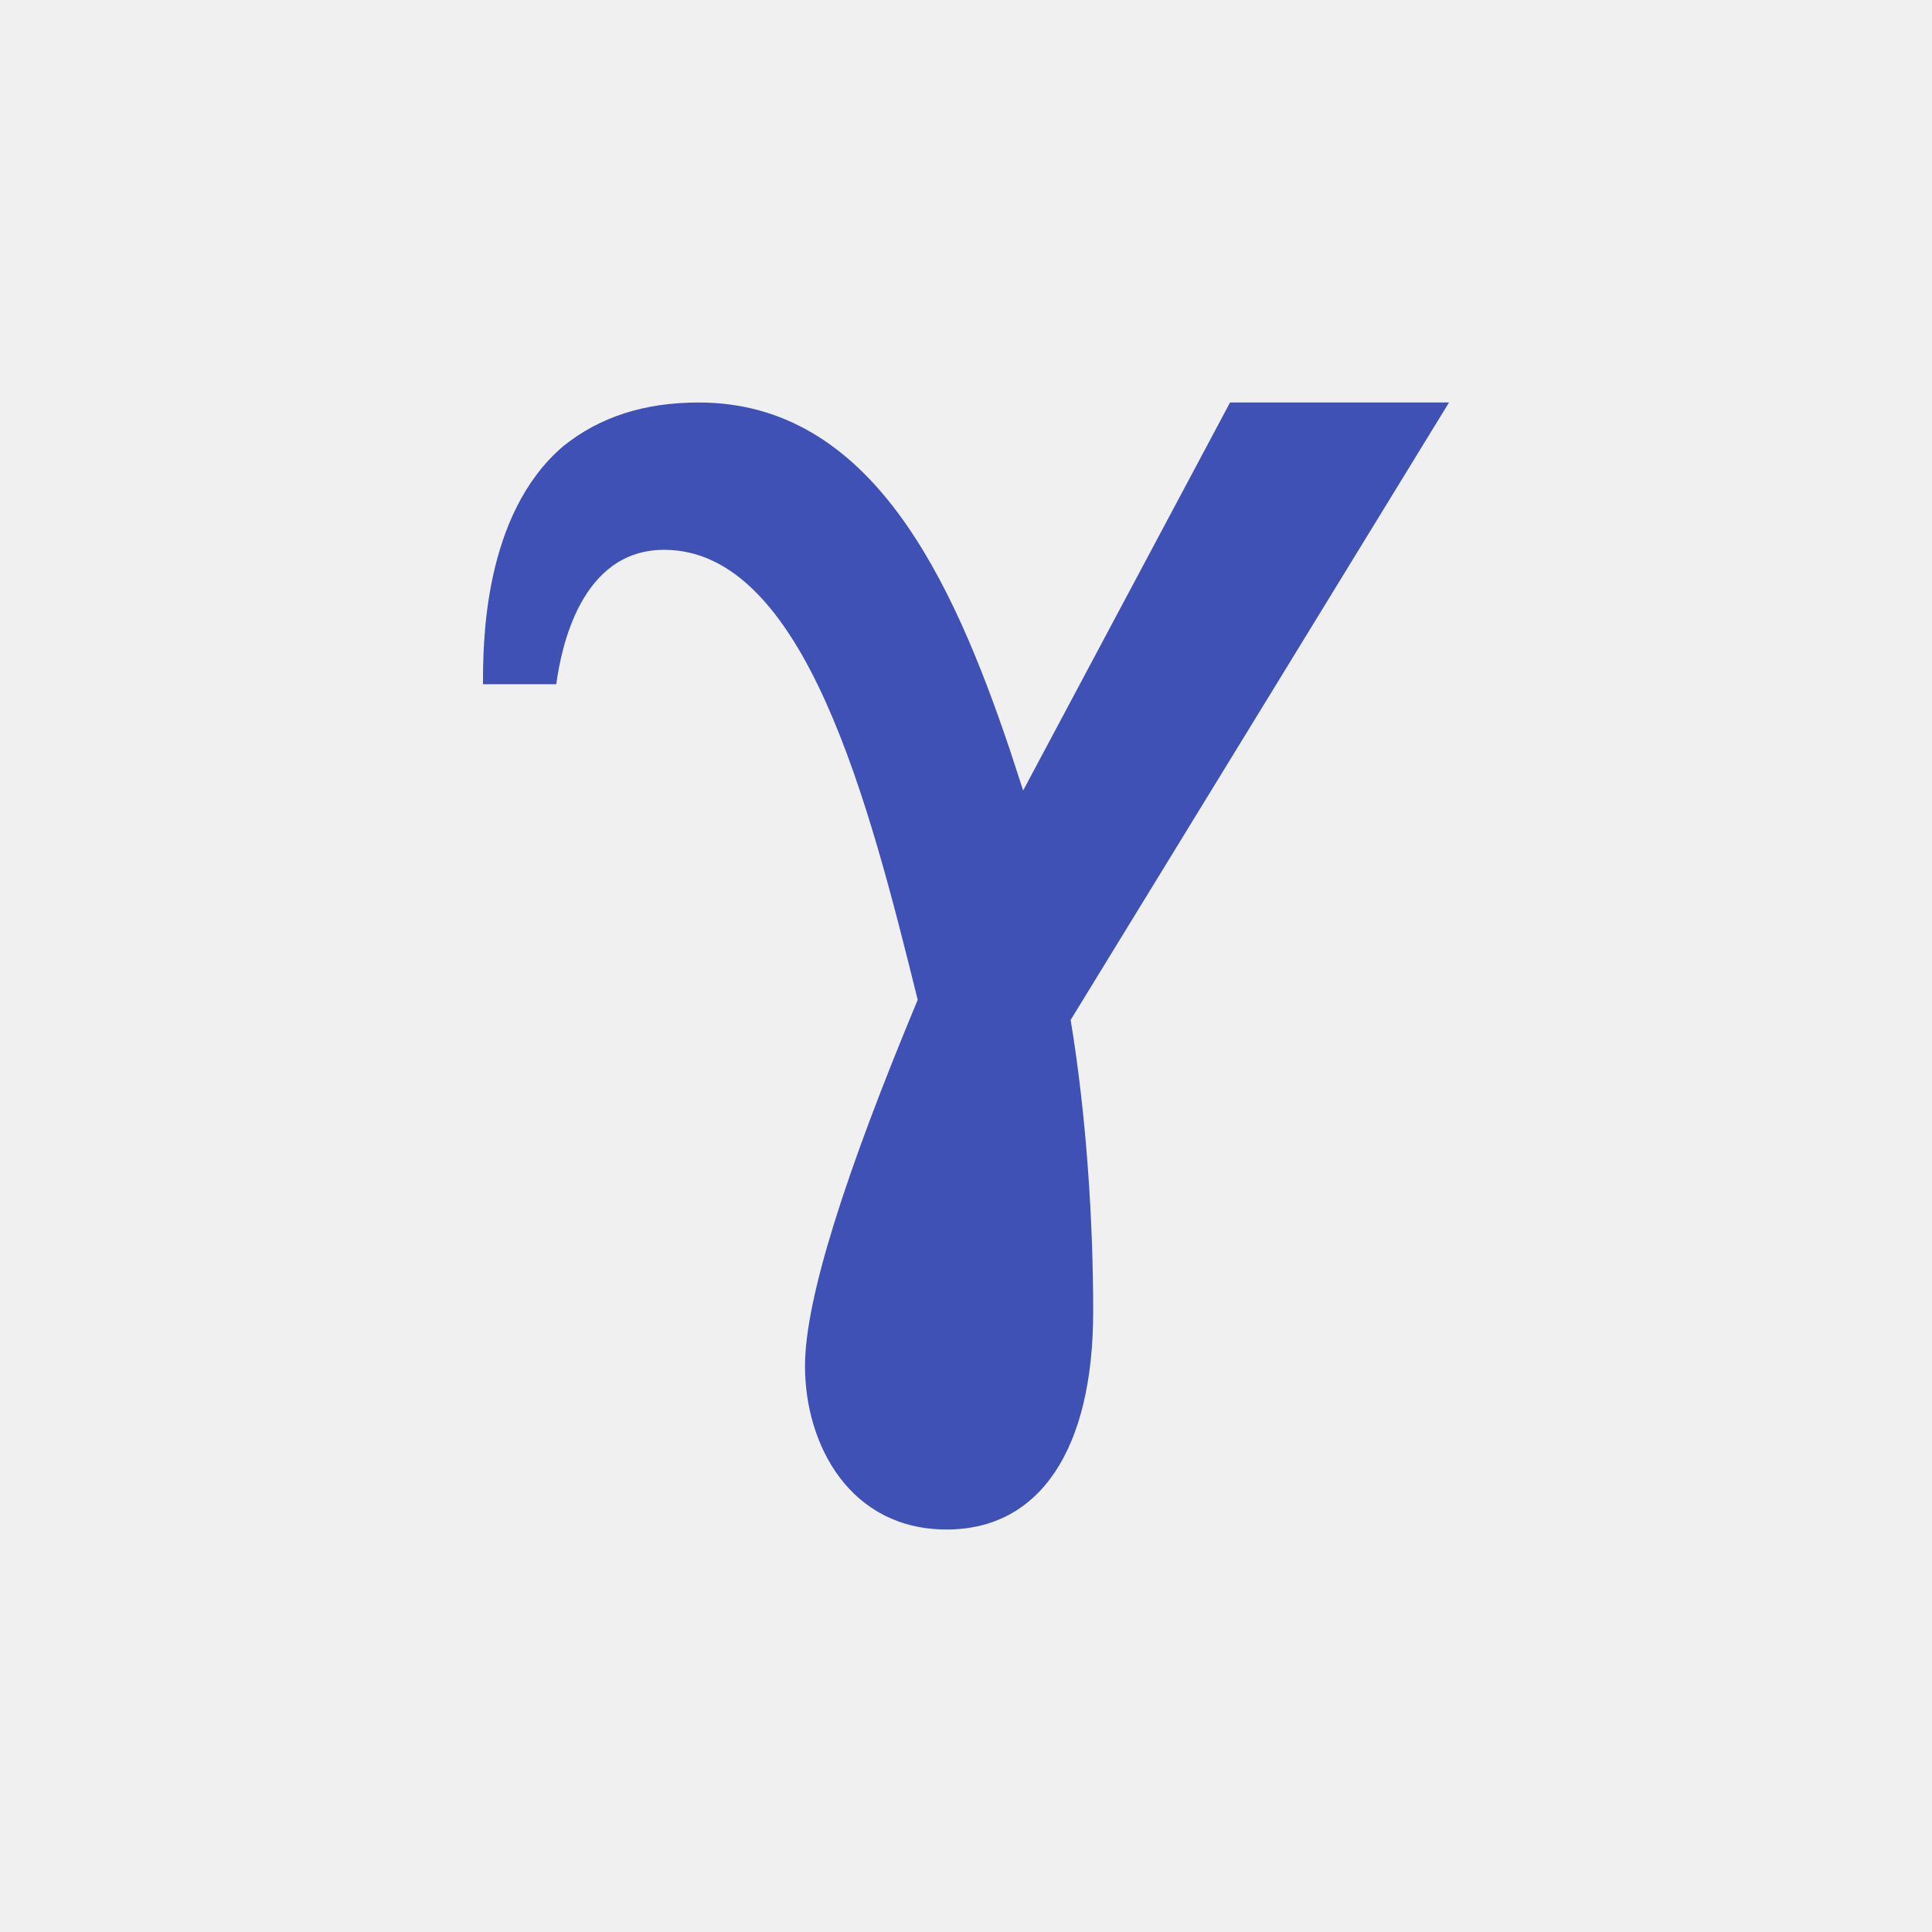
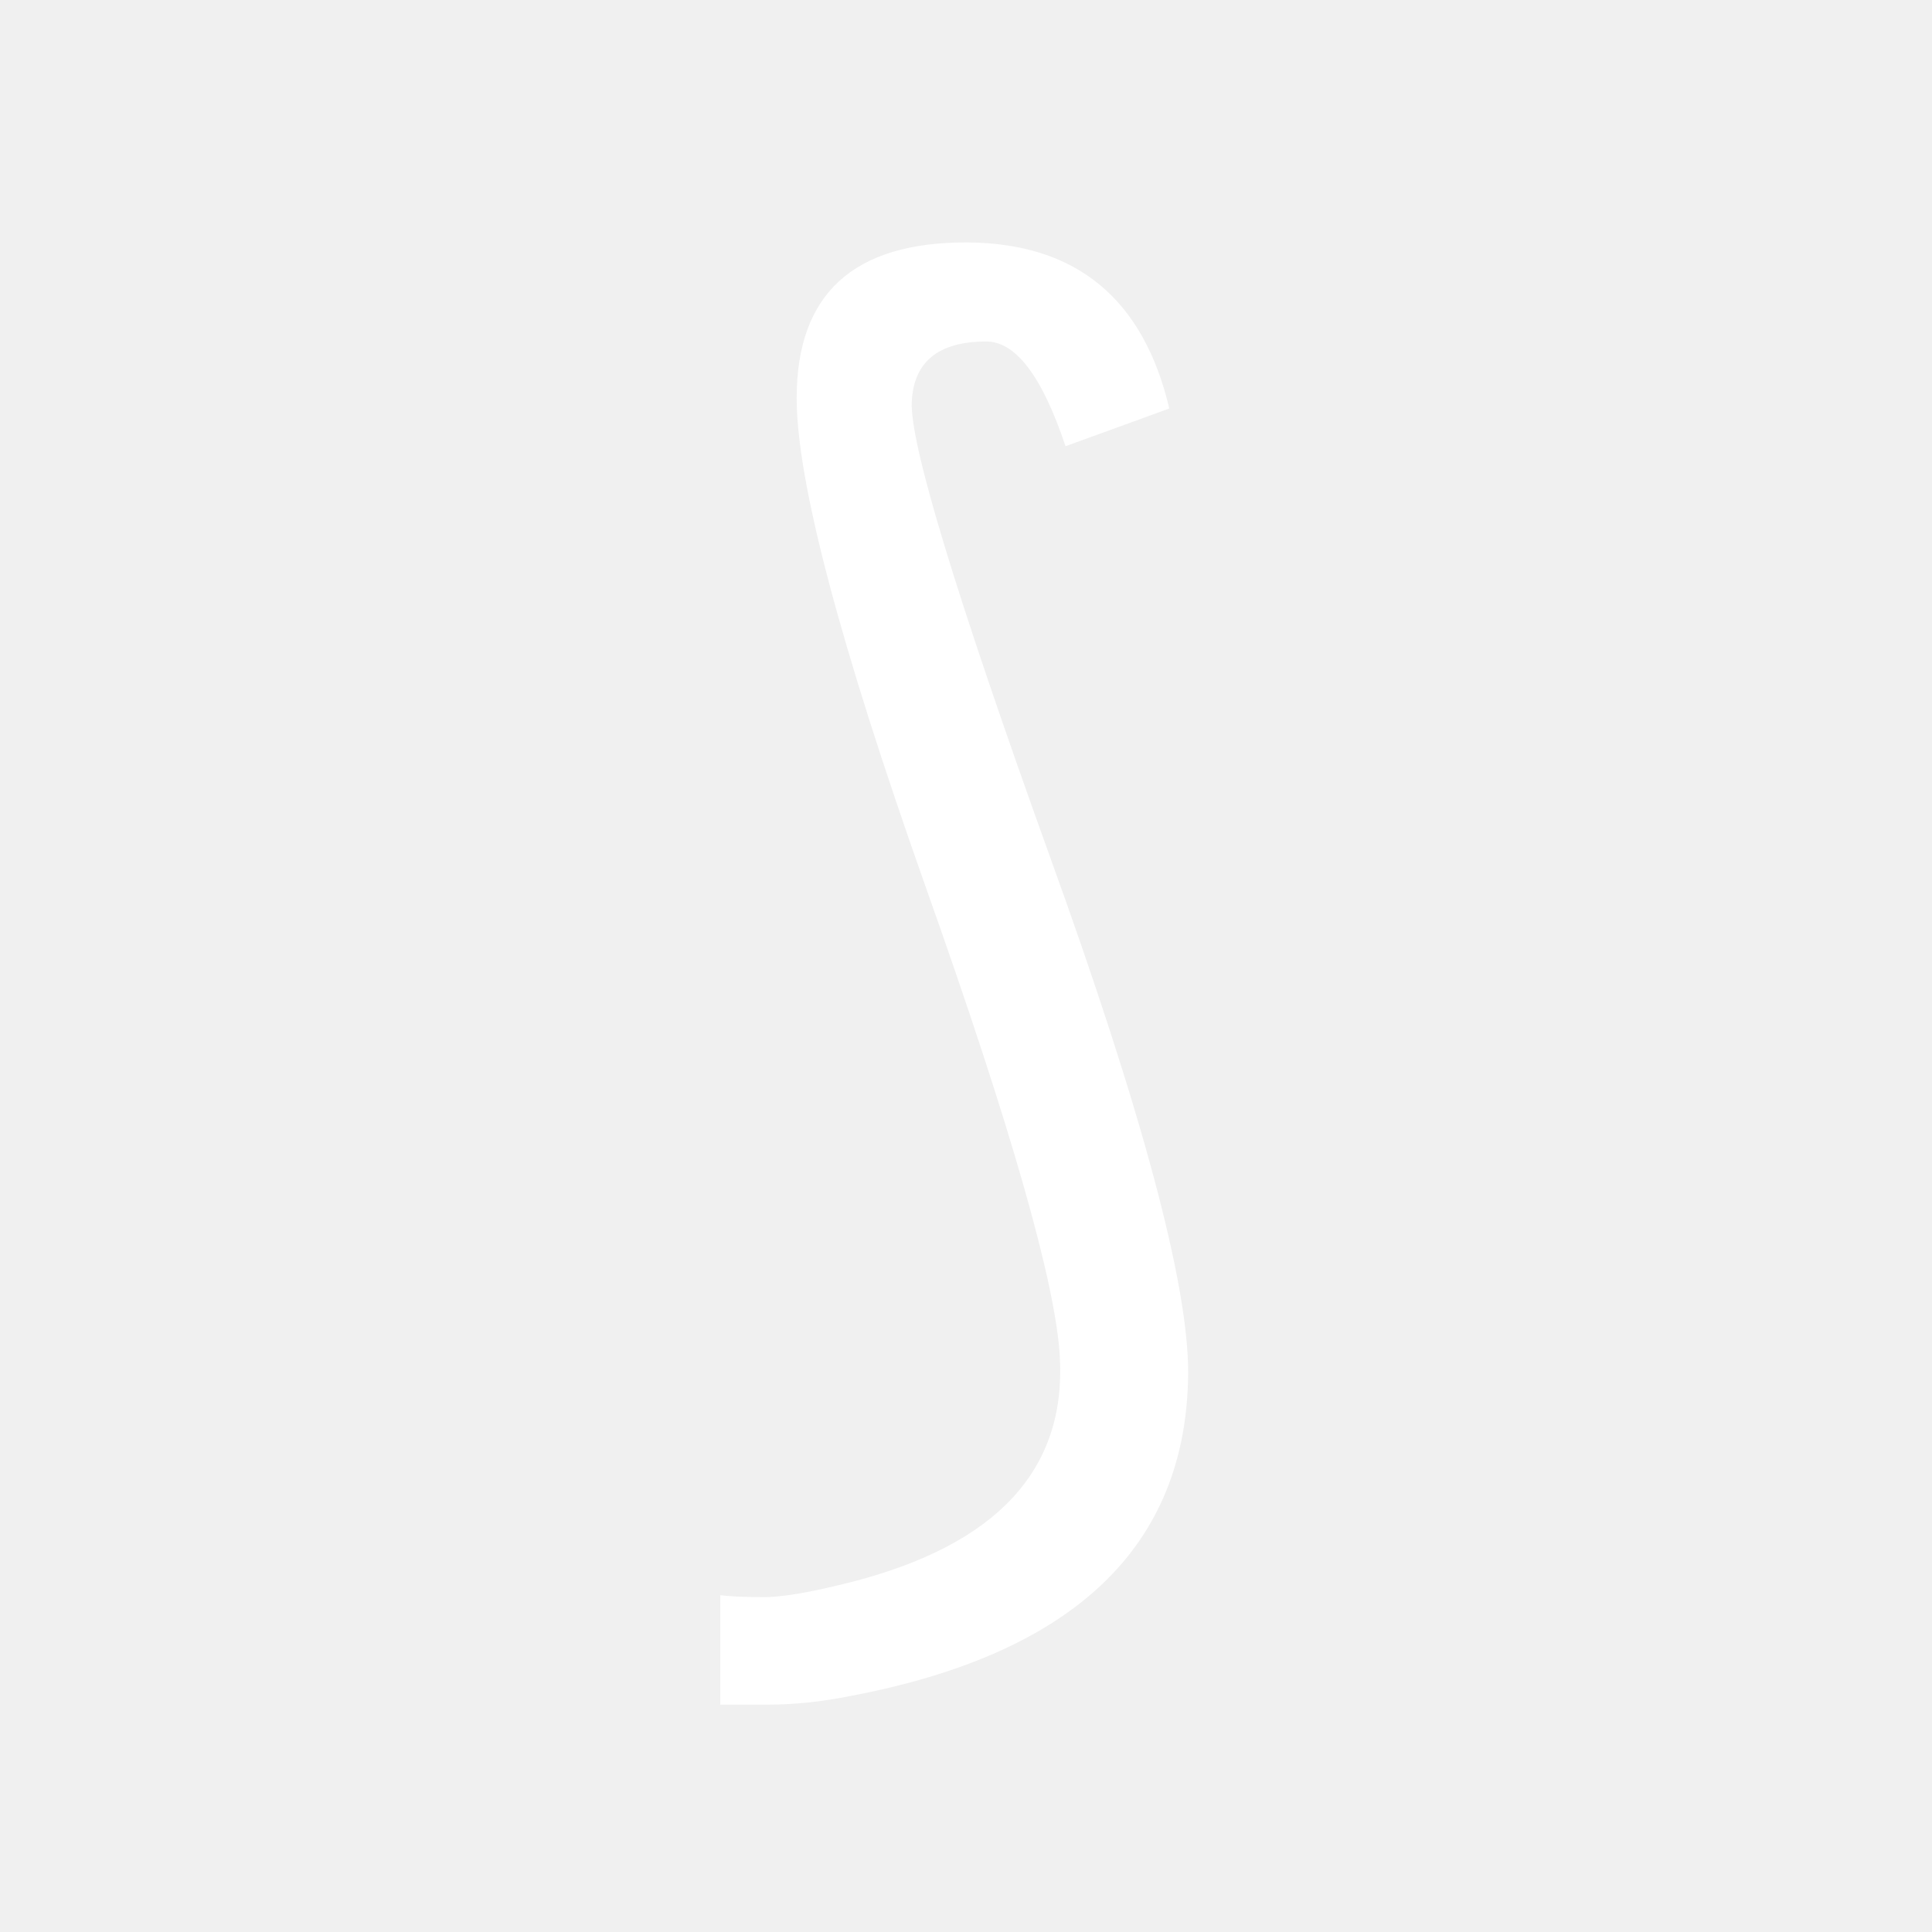
- <svg xmlns="http://www.w3.org/2000/svg" viewBox="0 0 24 24">
-   <style>
-     path { fill: #4051b5 }
-     @media (prefers-color-scheme: dark) { path { fill: #a8b6ff } }
-   </style>
-   <path d="M11.76 19c1.16 0 1.82-1 1.82-2.71 0-1.09-.08-2.41-.28-3.62L18 5h-2.72l-2.57 4.82-.16-.49C11.83 7.19 10.82 5 8.68 5 8 5 7.45 5.18 7 5.54 6 6.39 6 8 6 8.5h.91c.06-.44.3-1.67 1.34-1.67 1.75 0 2.55 3.17 3.15 5.59-.9 2.16-1.4 3.72-1.4 4.55 0 .98.56 2.03 1.76 2.03" />
+ <svg xmlns="http://www.w3.org/2000/svg" viewBox="0 0 32 32">
+   <text x="16" y="24" text-anchor="middle" font-size="26" fill="#FFFFFF" font-family="'Segoe UI Symbol','Noto Sans Symbols 2','Arial Unicode MS',sans-serif">⟆</text>
</svg>
